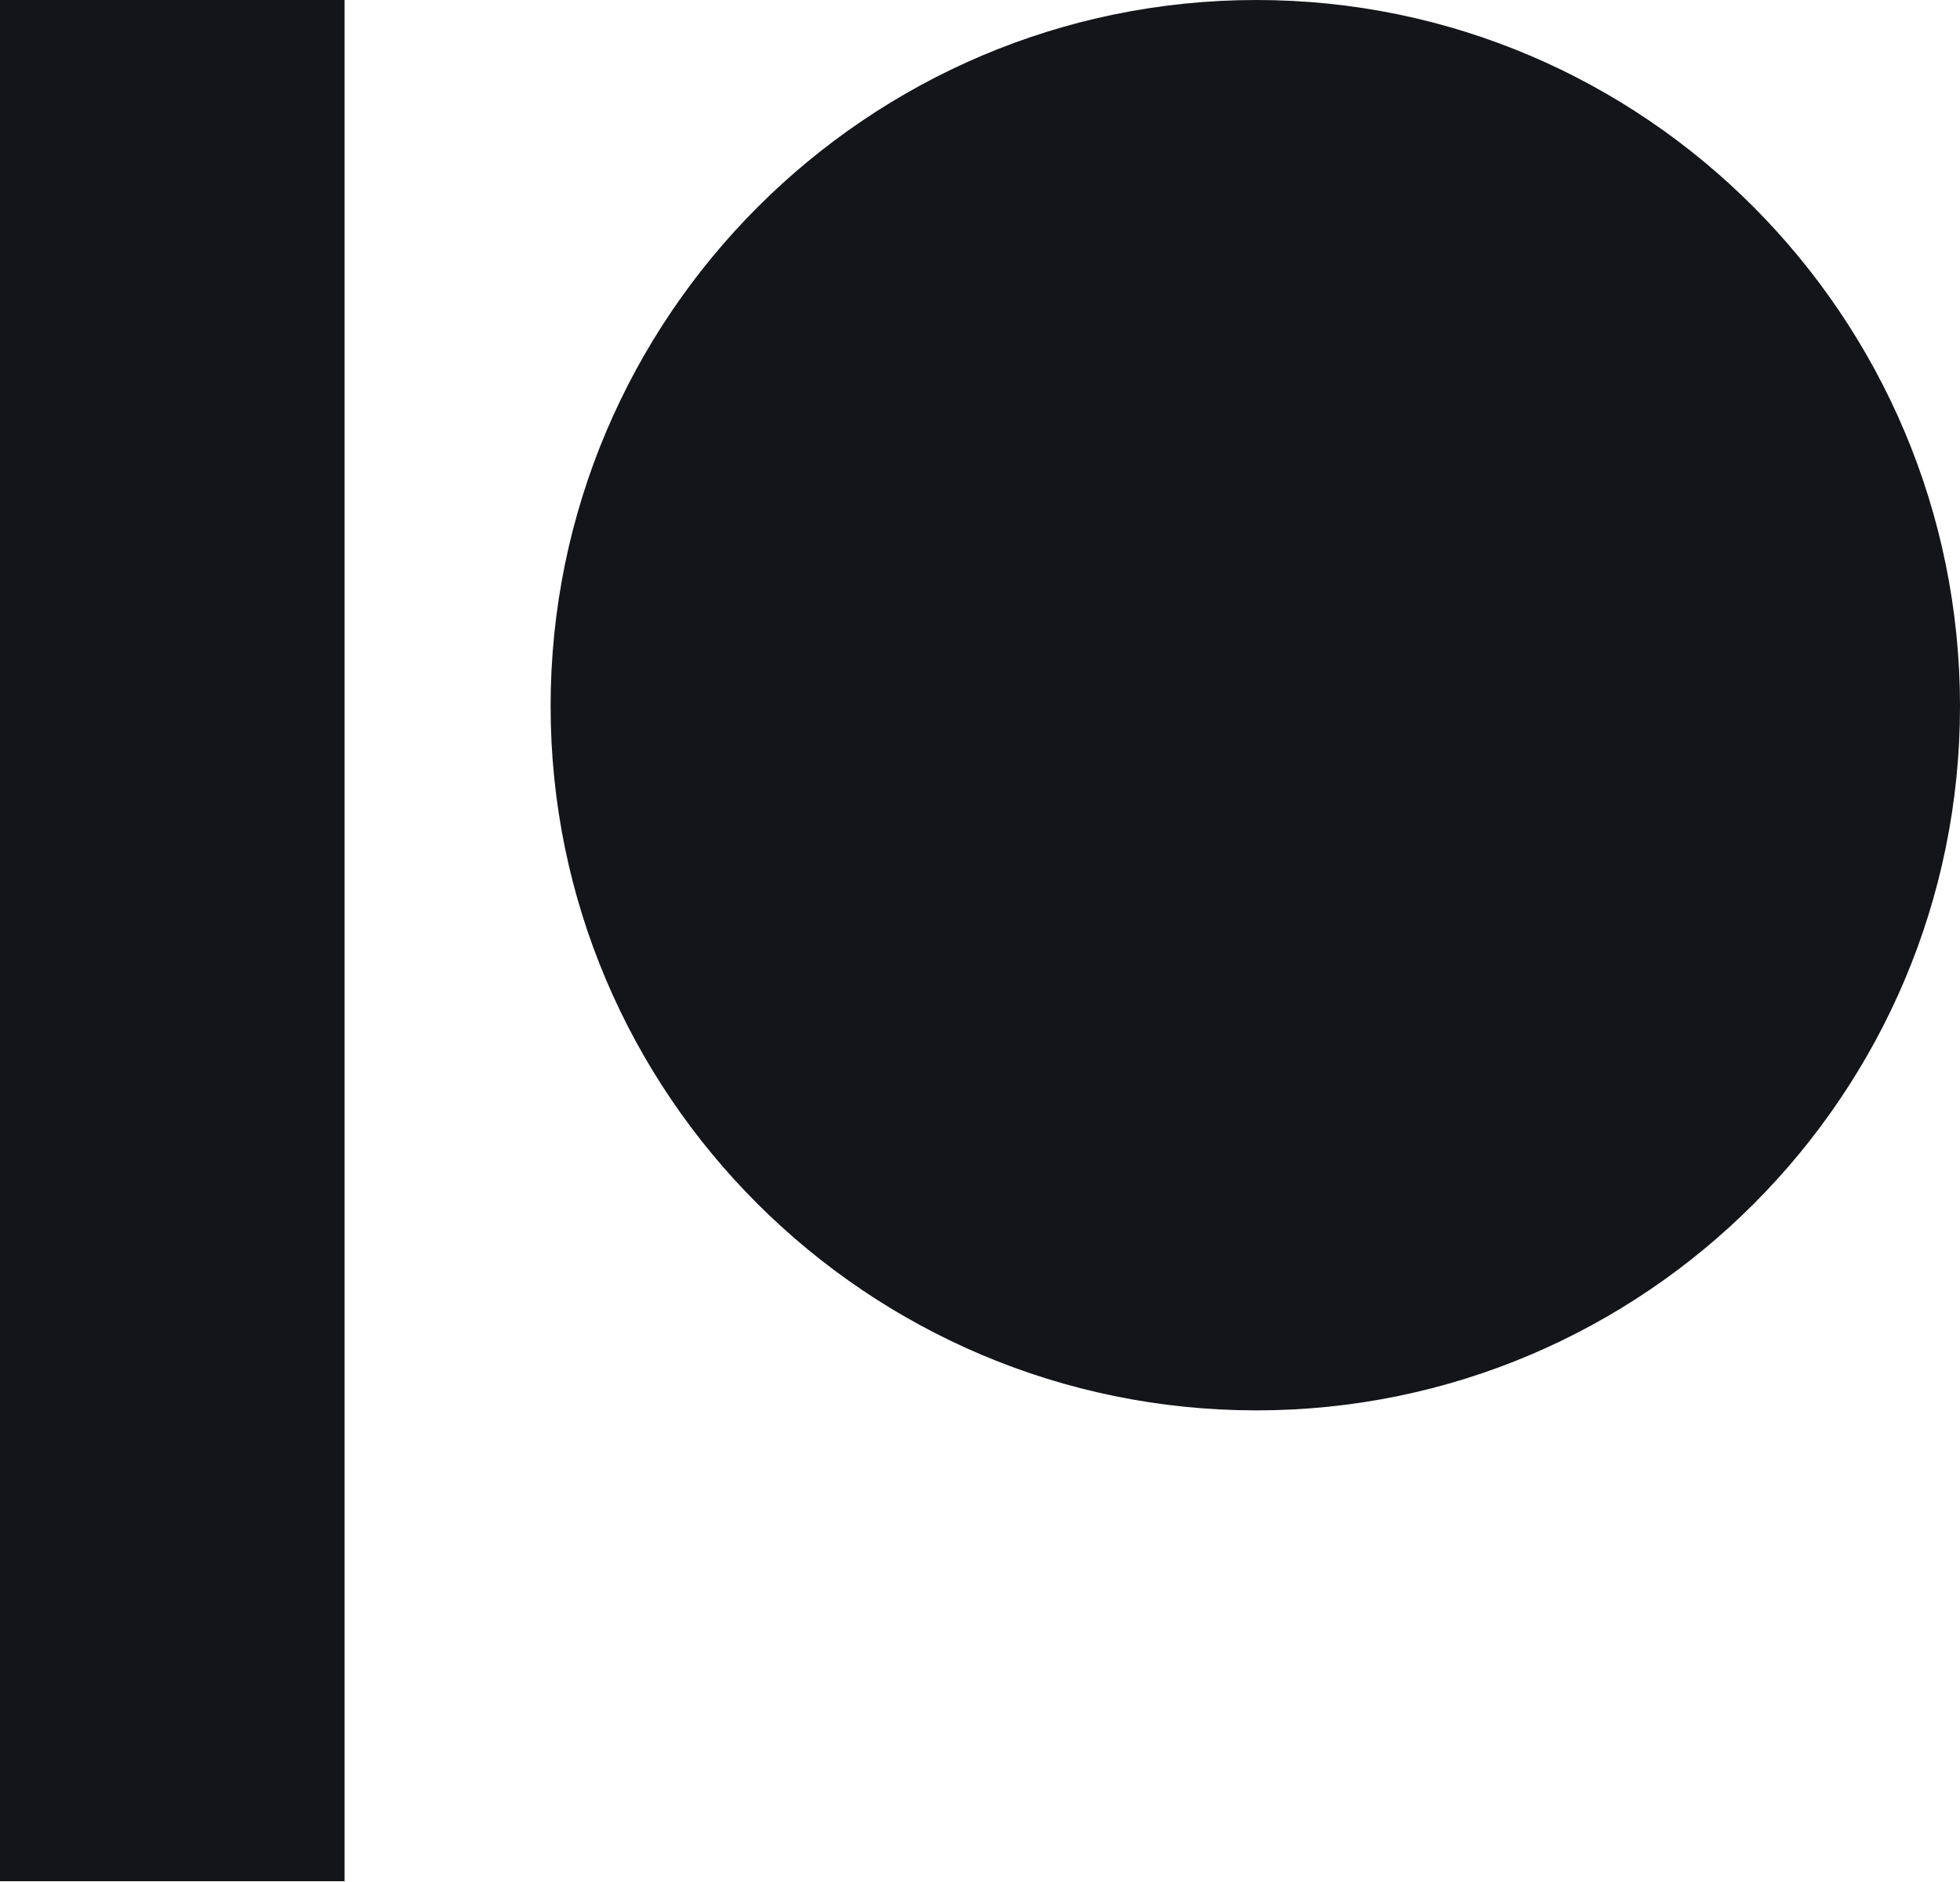
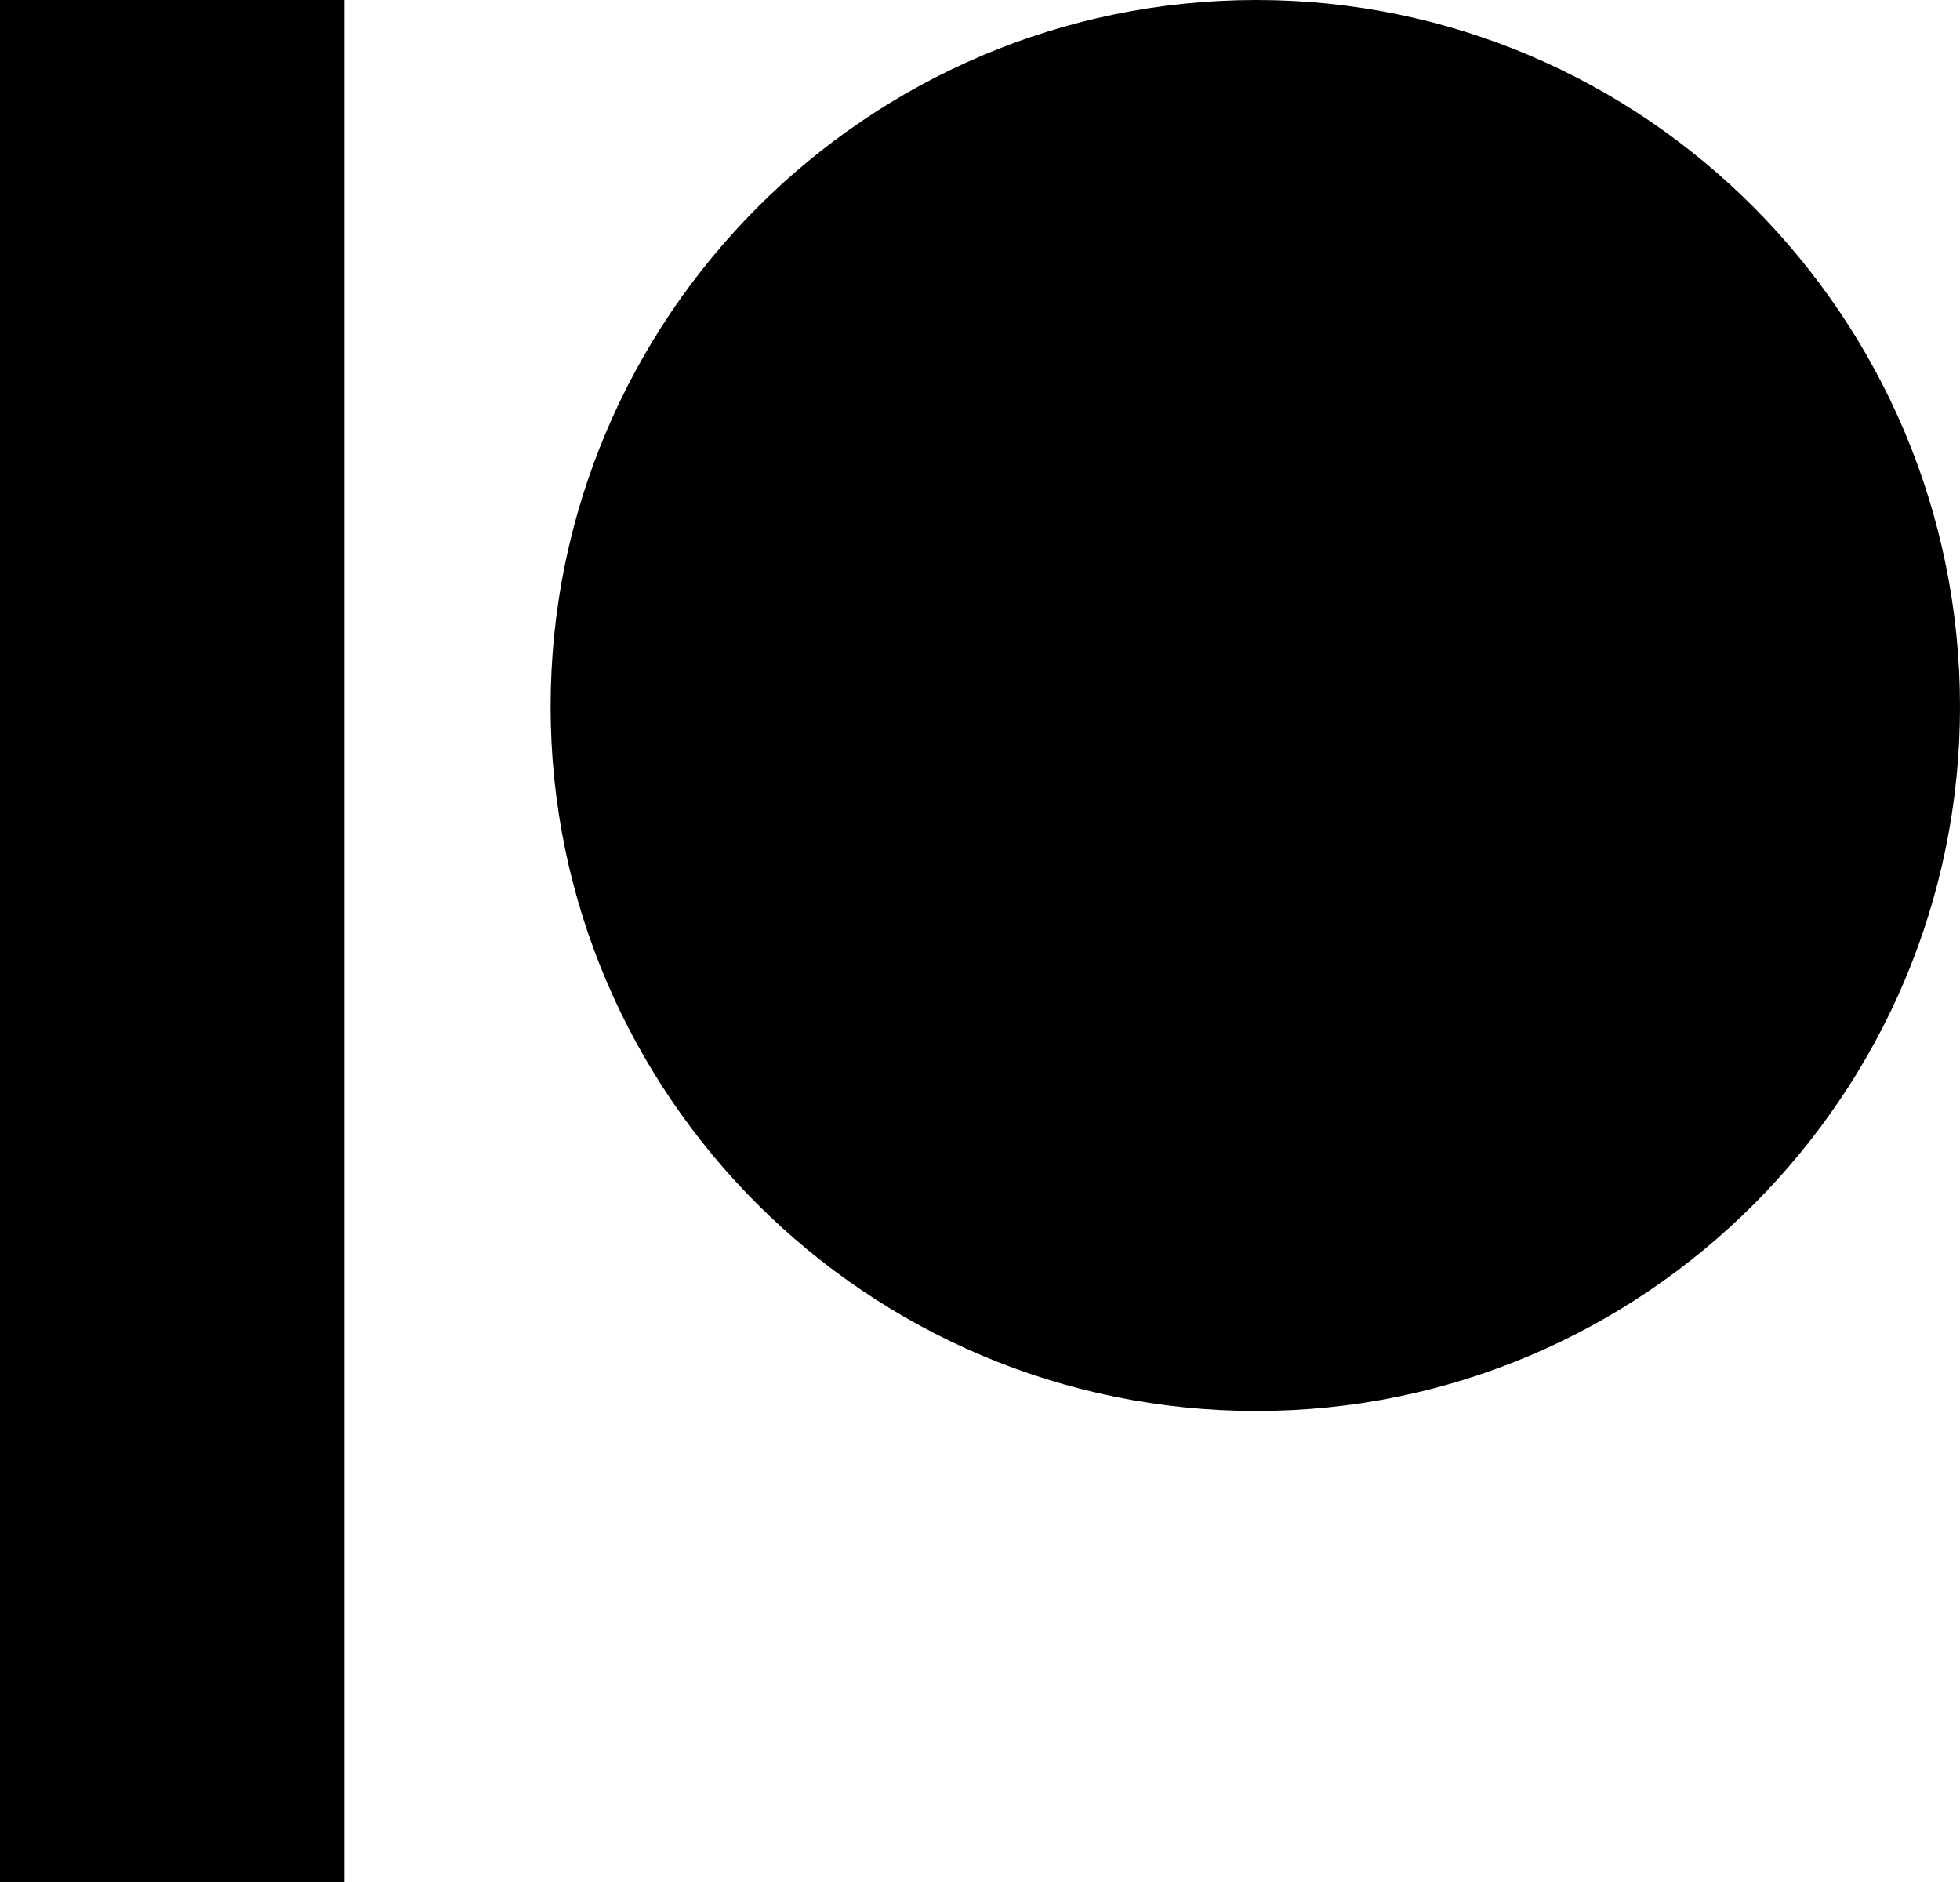
- <svg xmlns="http://www.w3.org/2000/svg" id="Layer_1" data-name="Layer 1" viewBox="0 0 599.77 575.78">
-   <defs>
-     <style>.cls-1{fill:#141518;fill-rule:evenodd;}</style>
-   </defs>
-   <path class="cls-1" d="M384.49,0c-119.08,0-216,97-216,216.16,0,118.83,96.88,215.51,216,215.51,118.71,0,215.28-96.68,215.28-215.51C599.77,97,503.2,0,384.49,0Z" />
-   <path class="cls-1" d="M0,575.78H105.44V0H0Z" />
+ <svg xmlns="http://www.w3.org/2000/svg" version="1.1" id="Layer_1" x="0px" y="0px" viewBox="0 0 599.8 575.8" style="enable-background:new 0 0 599.8 575.8;" xml:space="preserve">
+   <style type="text/css">
+ 	.st0{fill-rule:evenodd;clip-rule:evenodd;}
+ </style>
+   <path class="st0" d="M384.5,0c-119.1,0-216,97-216,216.2c0,118.8,96.9,215.5,216,215.5c118.7,0,215.3-96.7,215.3-215.5  C599.8,97,503.2,0,384.5,0z" />
+   <path class="st0" d="M0,575.8h105.4V0H0V575.8z" />
</svg>
